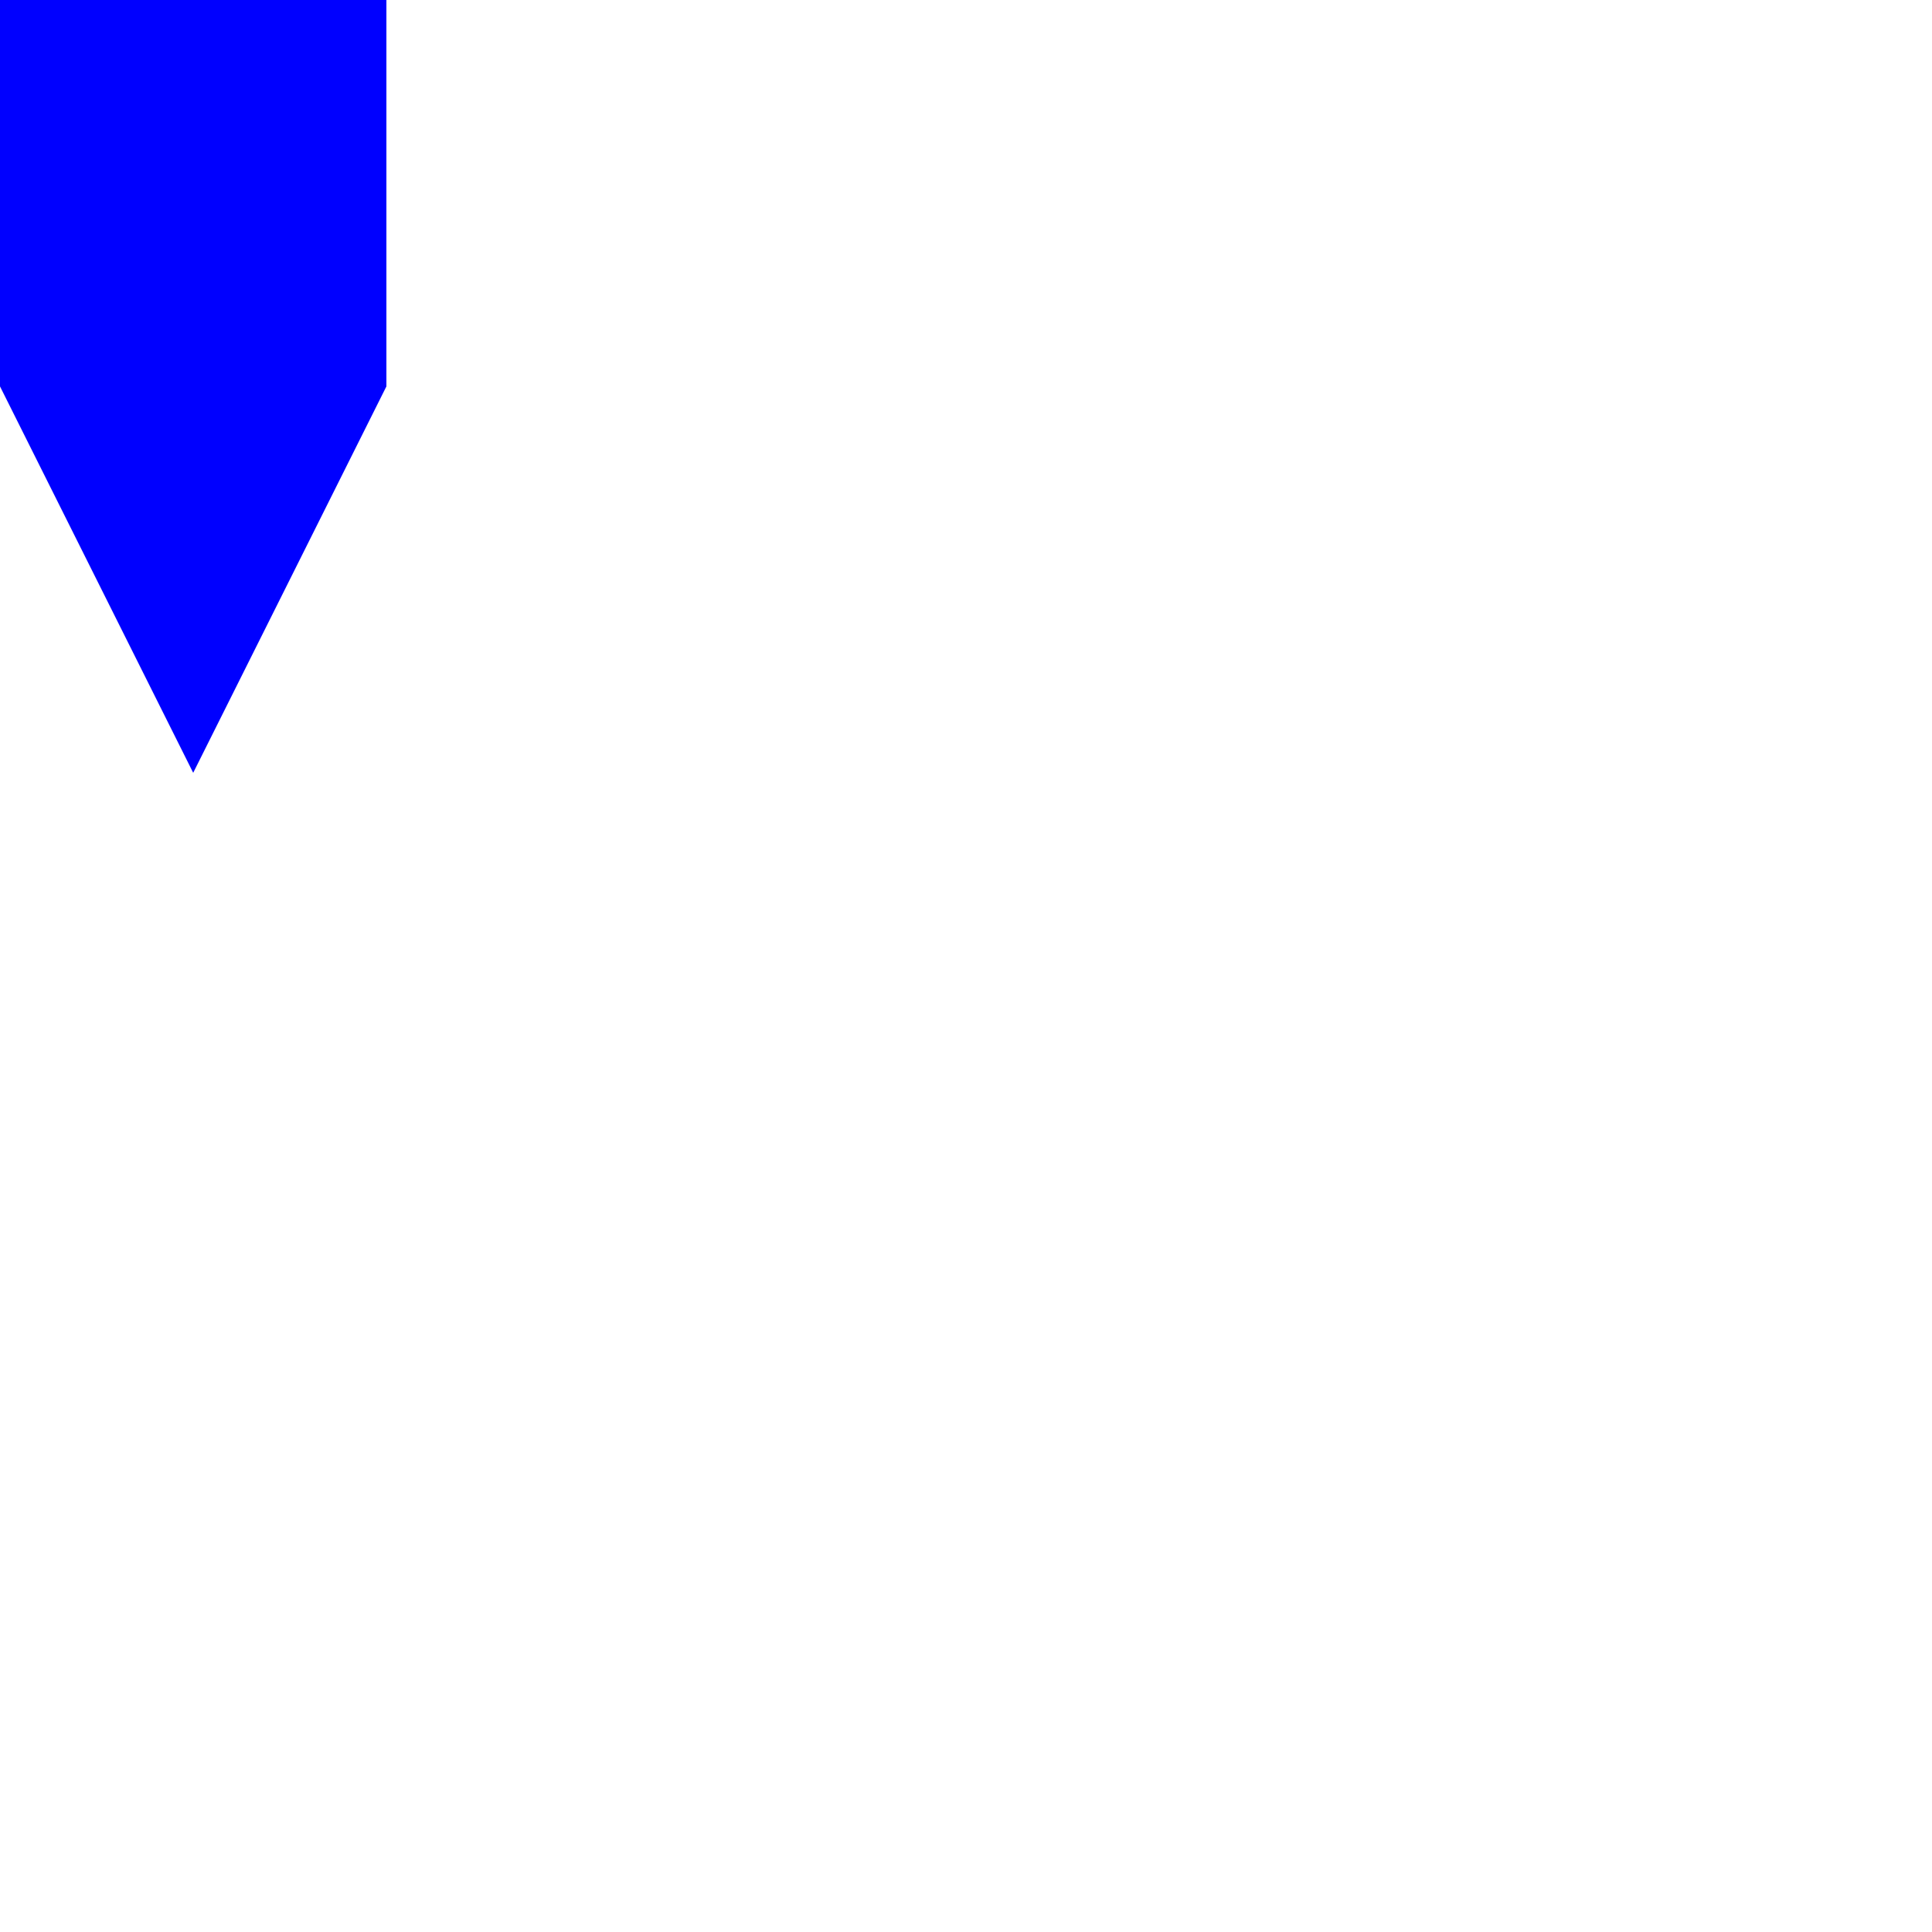
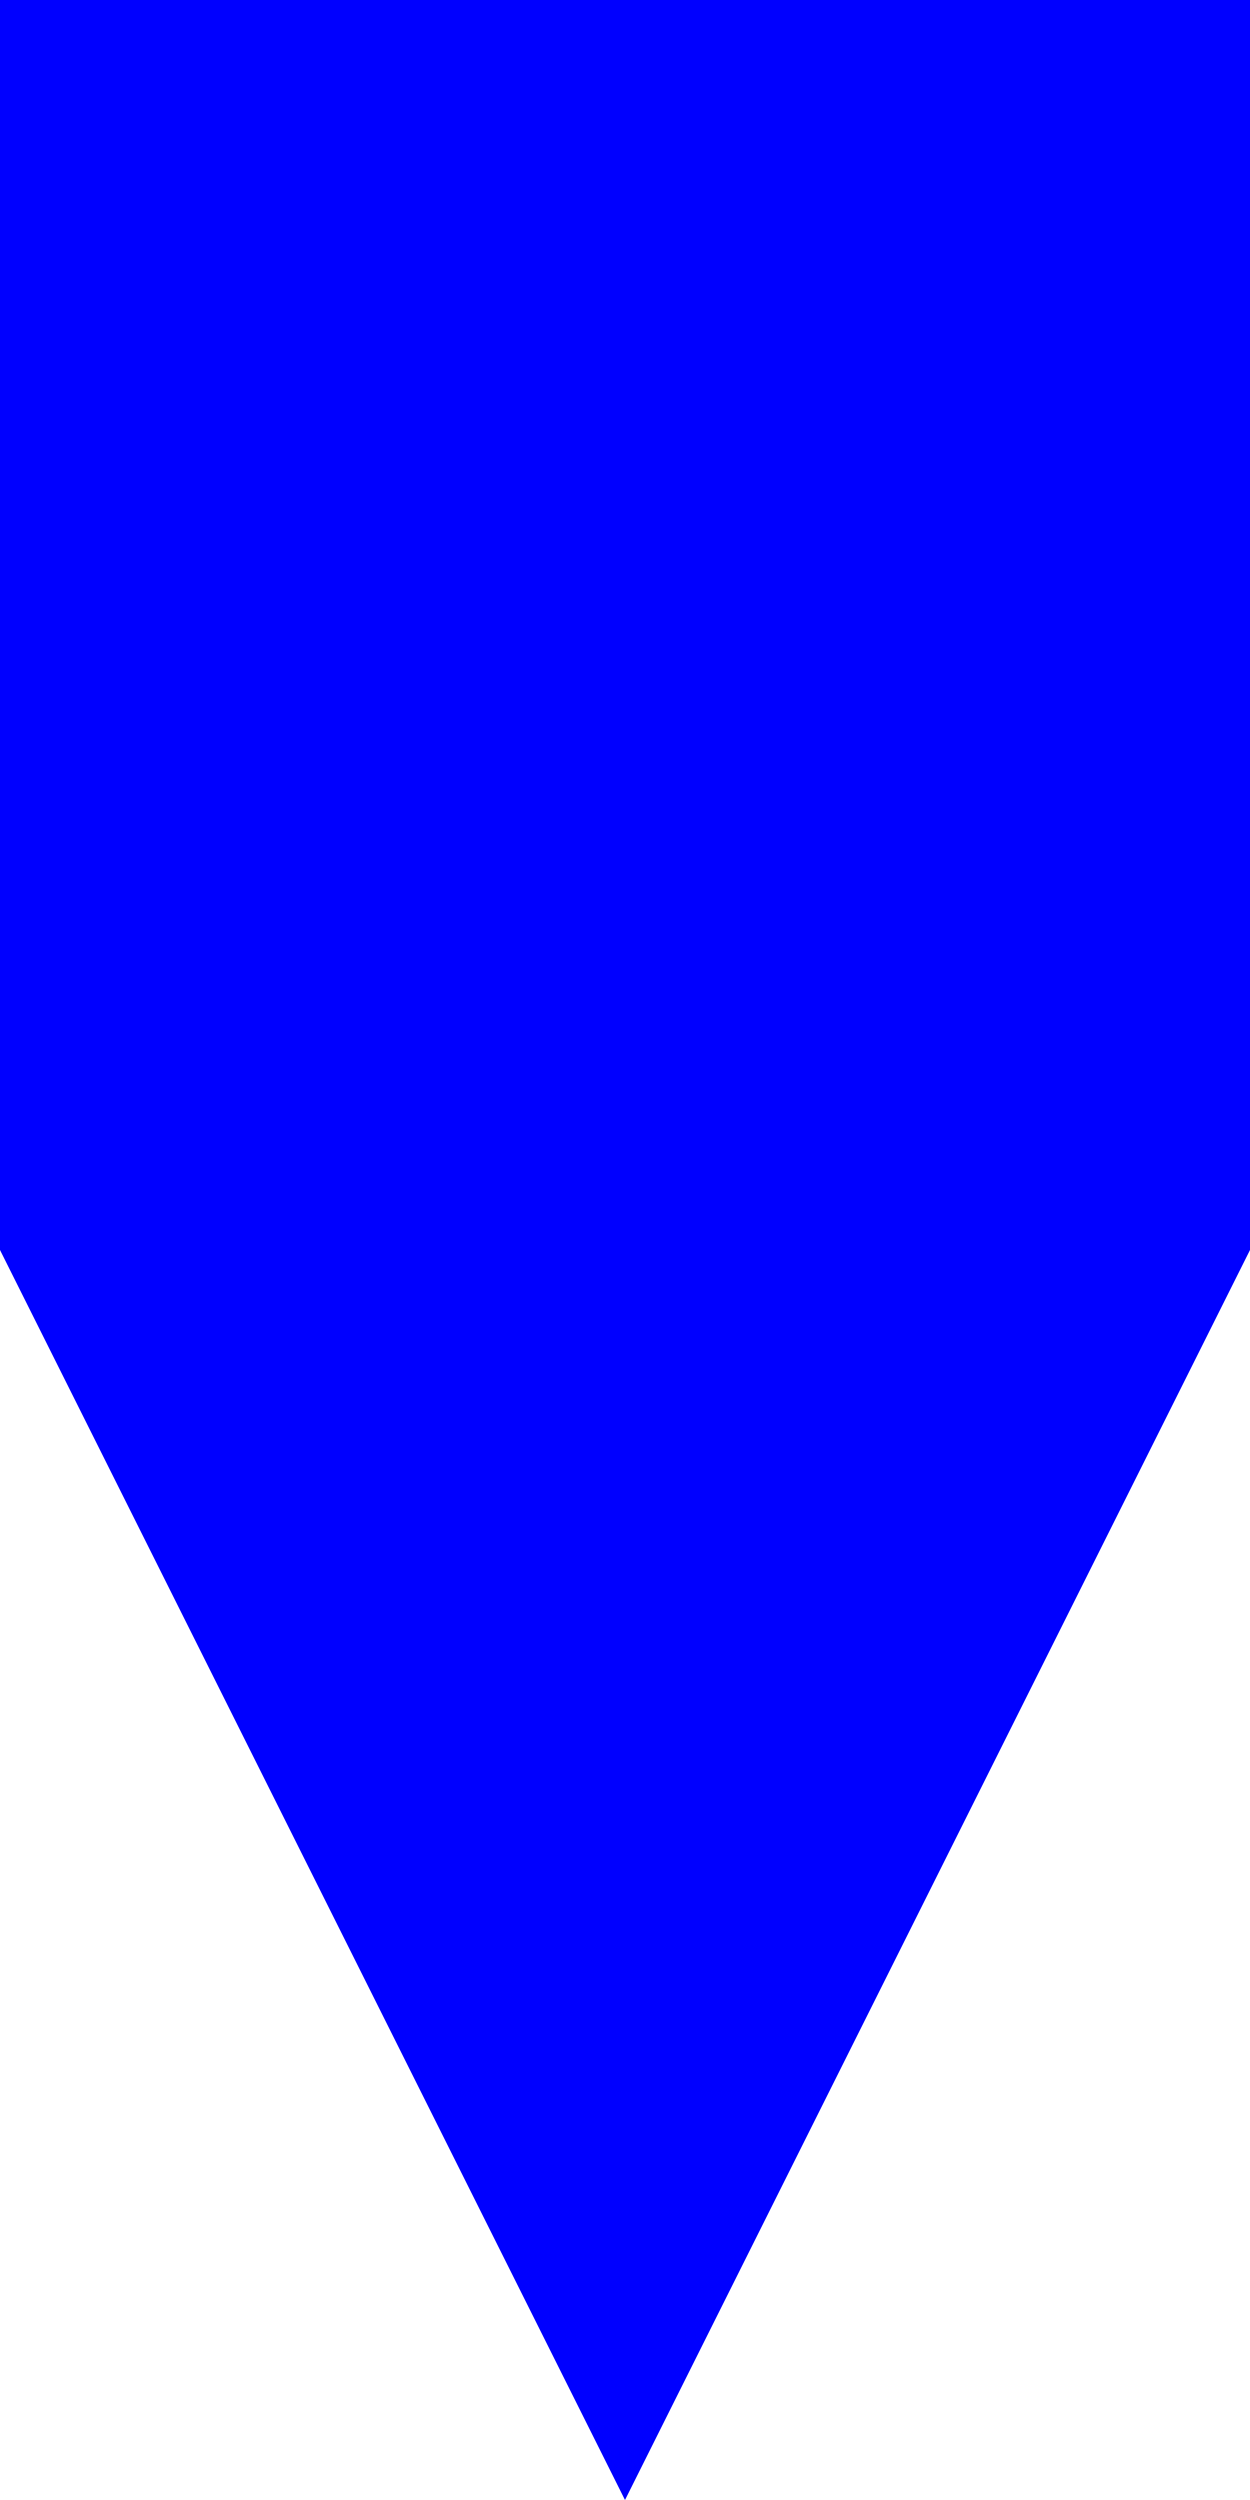
- <svg xmlns="http://www.w3.org/2000/svg" version="1.1" viewBox="0 0 100 100">
+ <svg xmlns="http://www.w3.org/2000/svg" version="1.1" viewBox="0 0 20 40">
  <rect x="0" y="0" width="20" height="20" fill="blue" stroke-width="0" />
  <polygon points="0,20 20,20 10,40" fill="blue" stroke-width="0" />
</svg>
